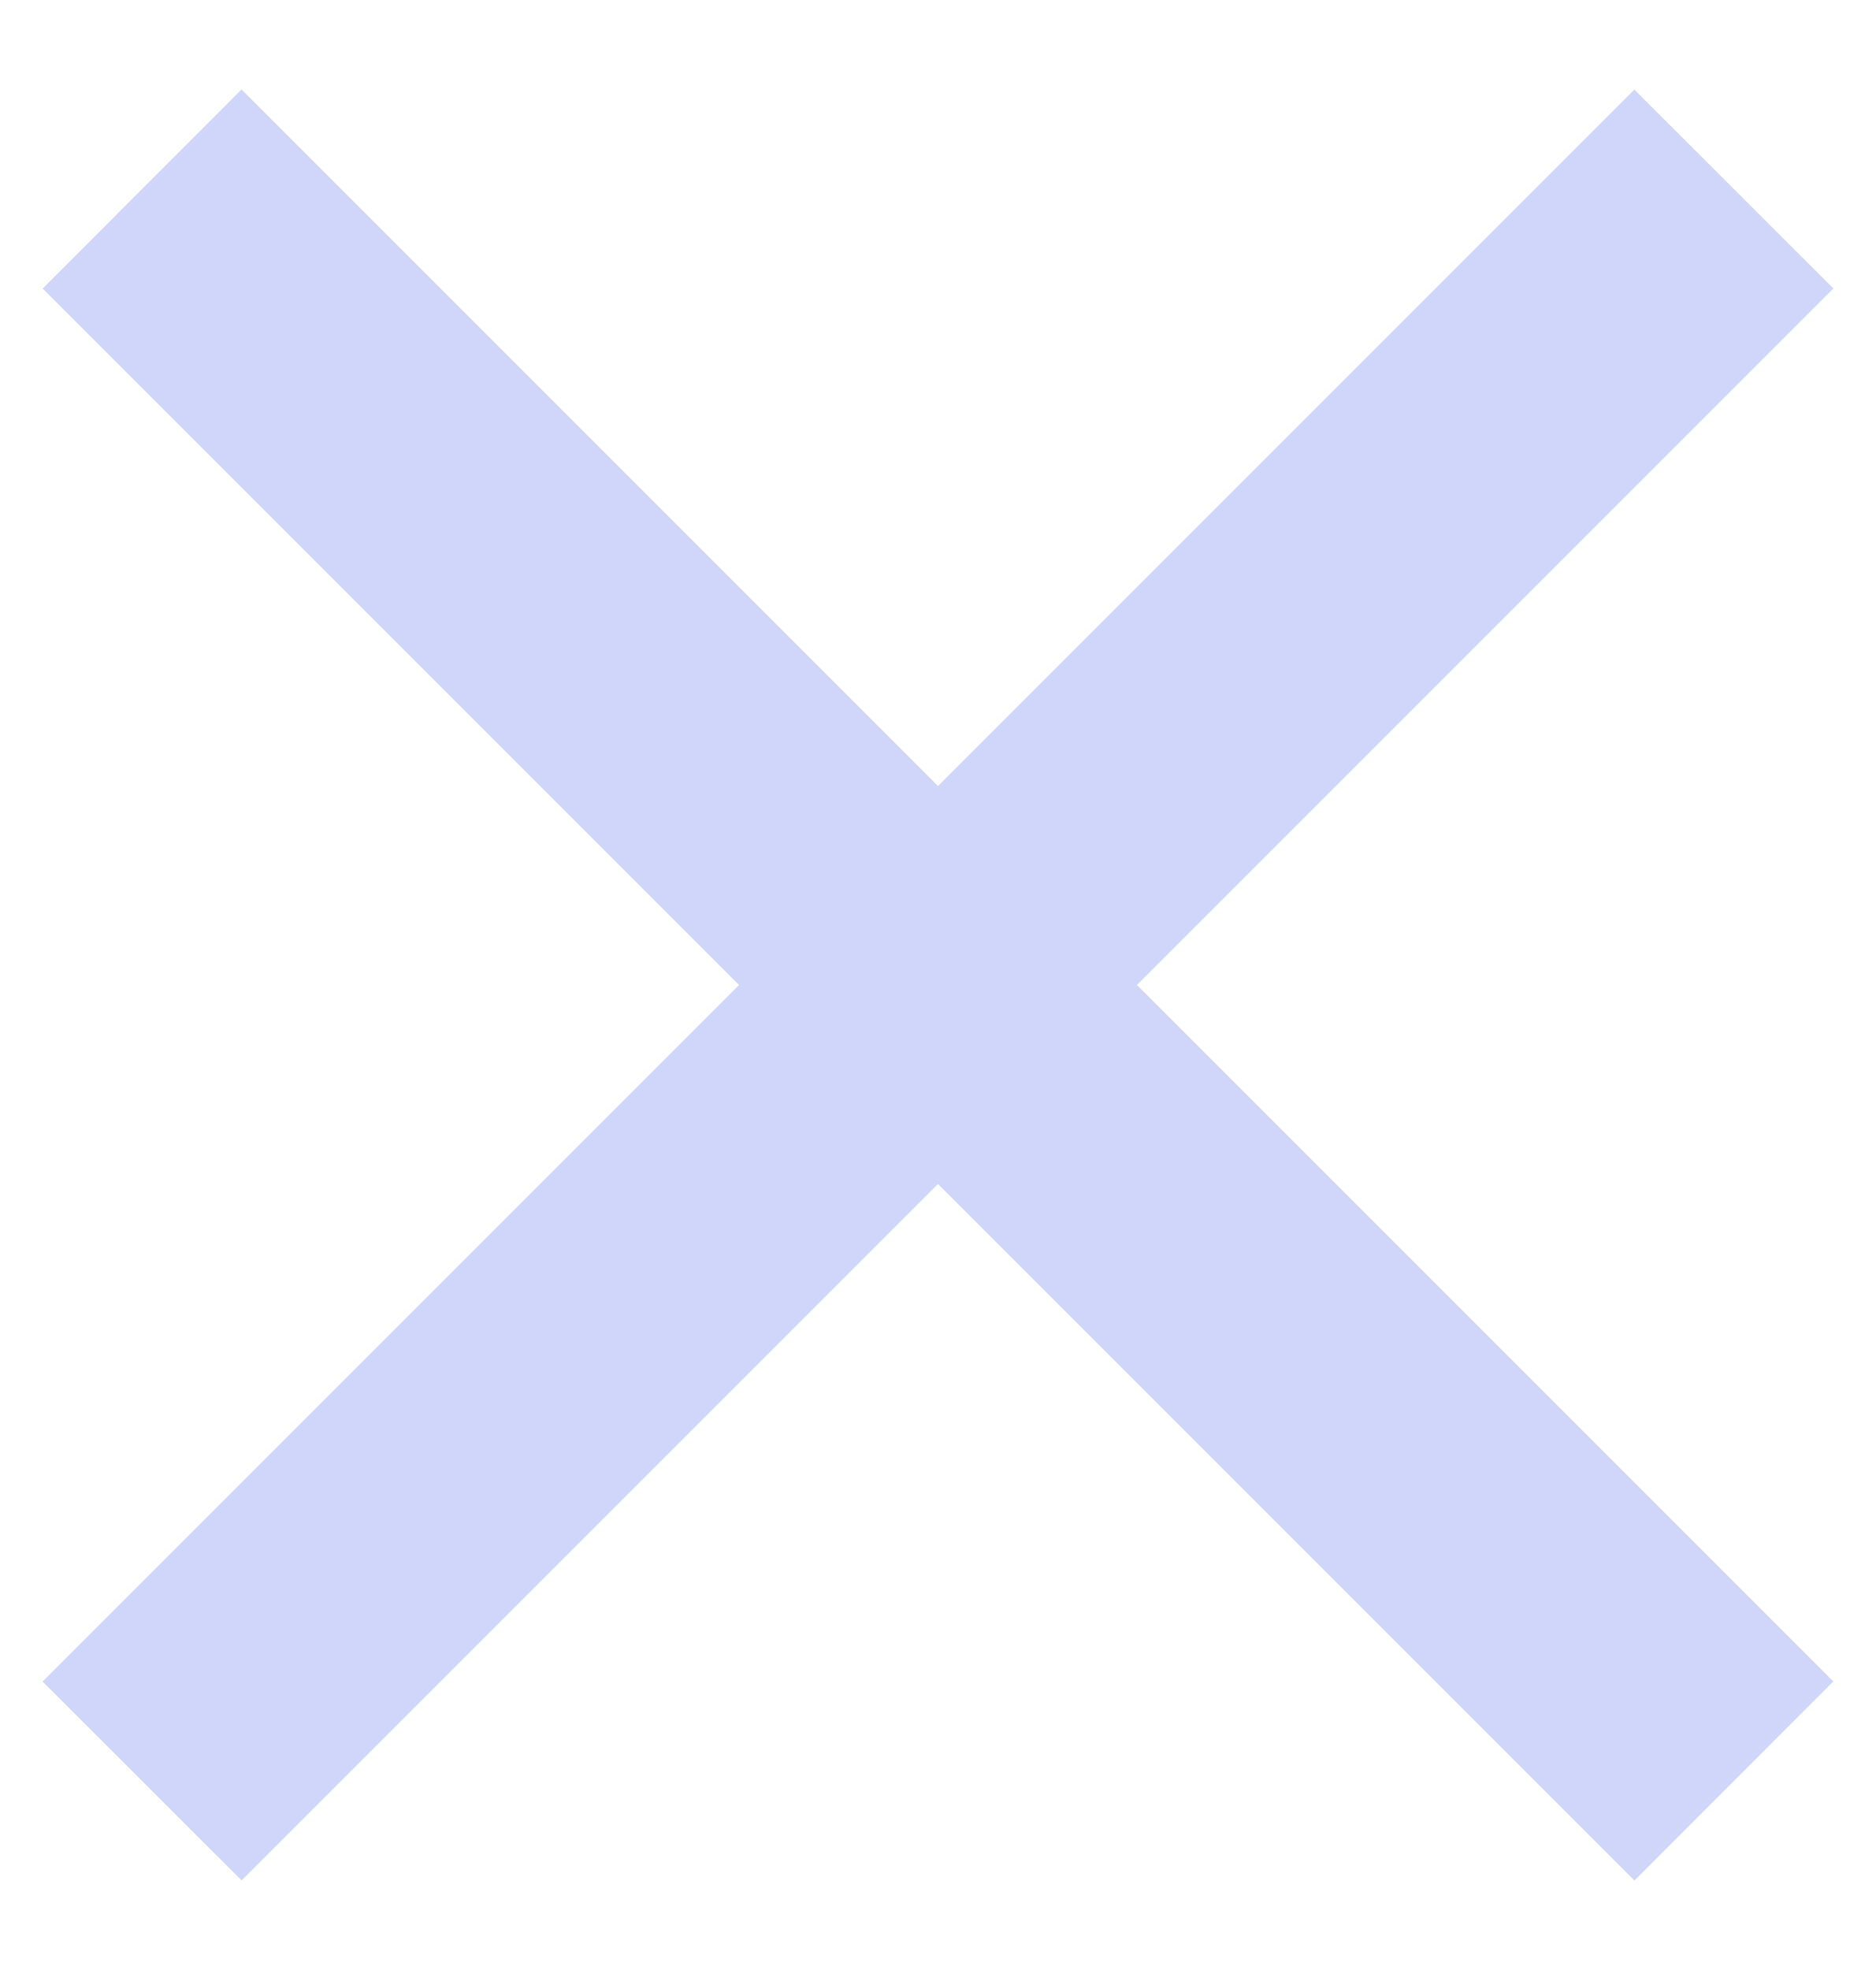
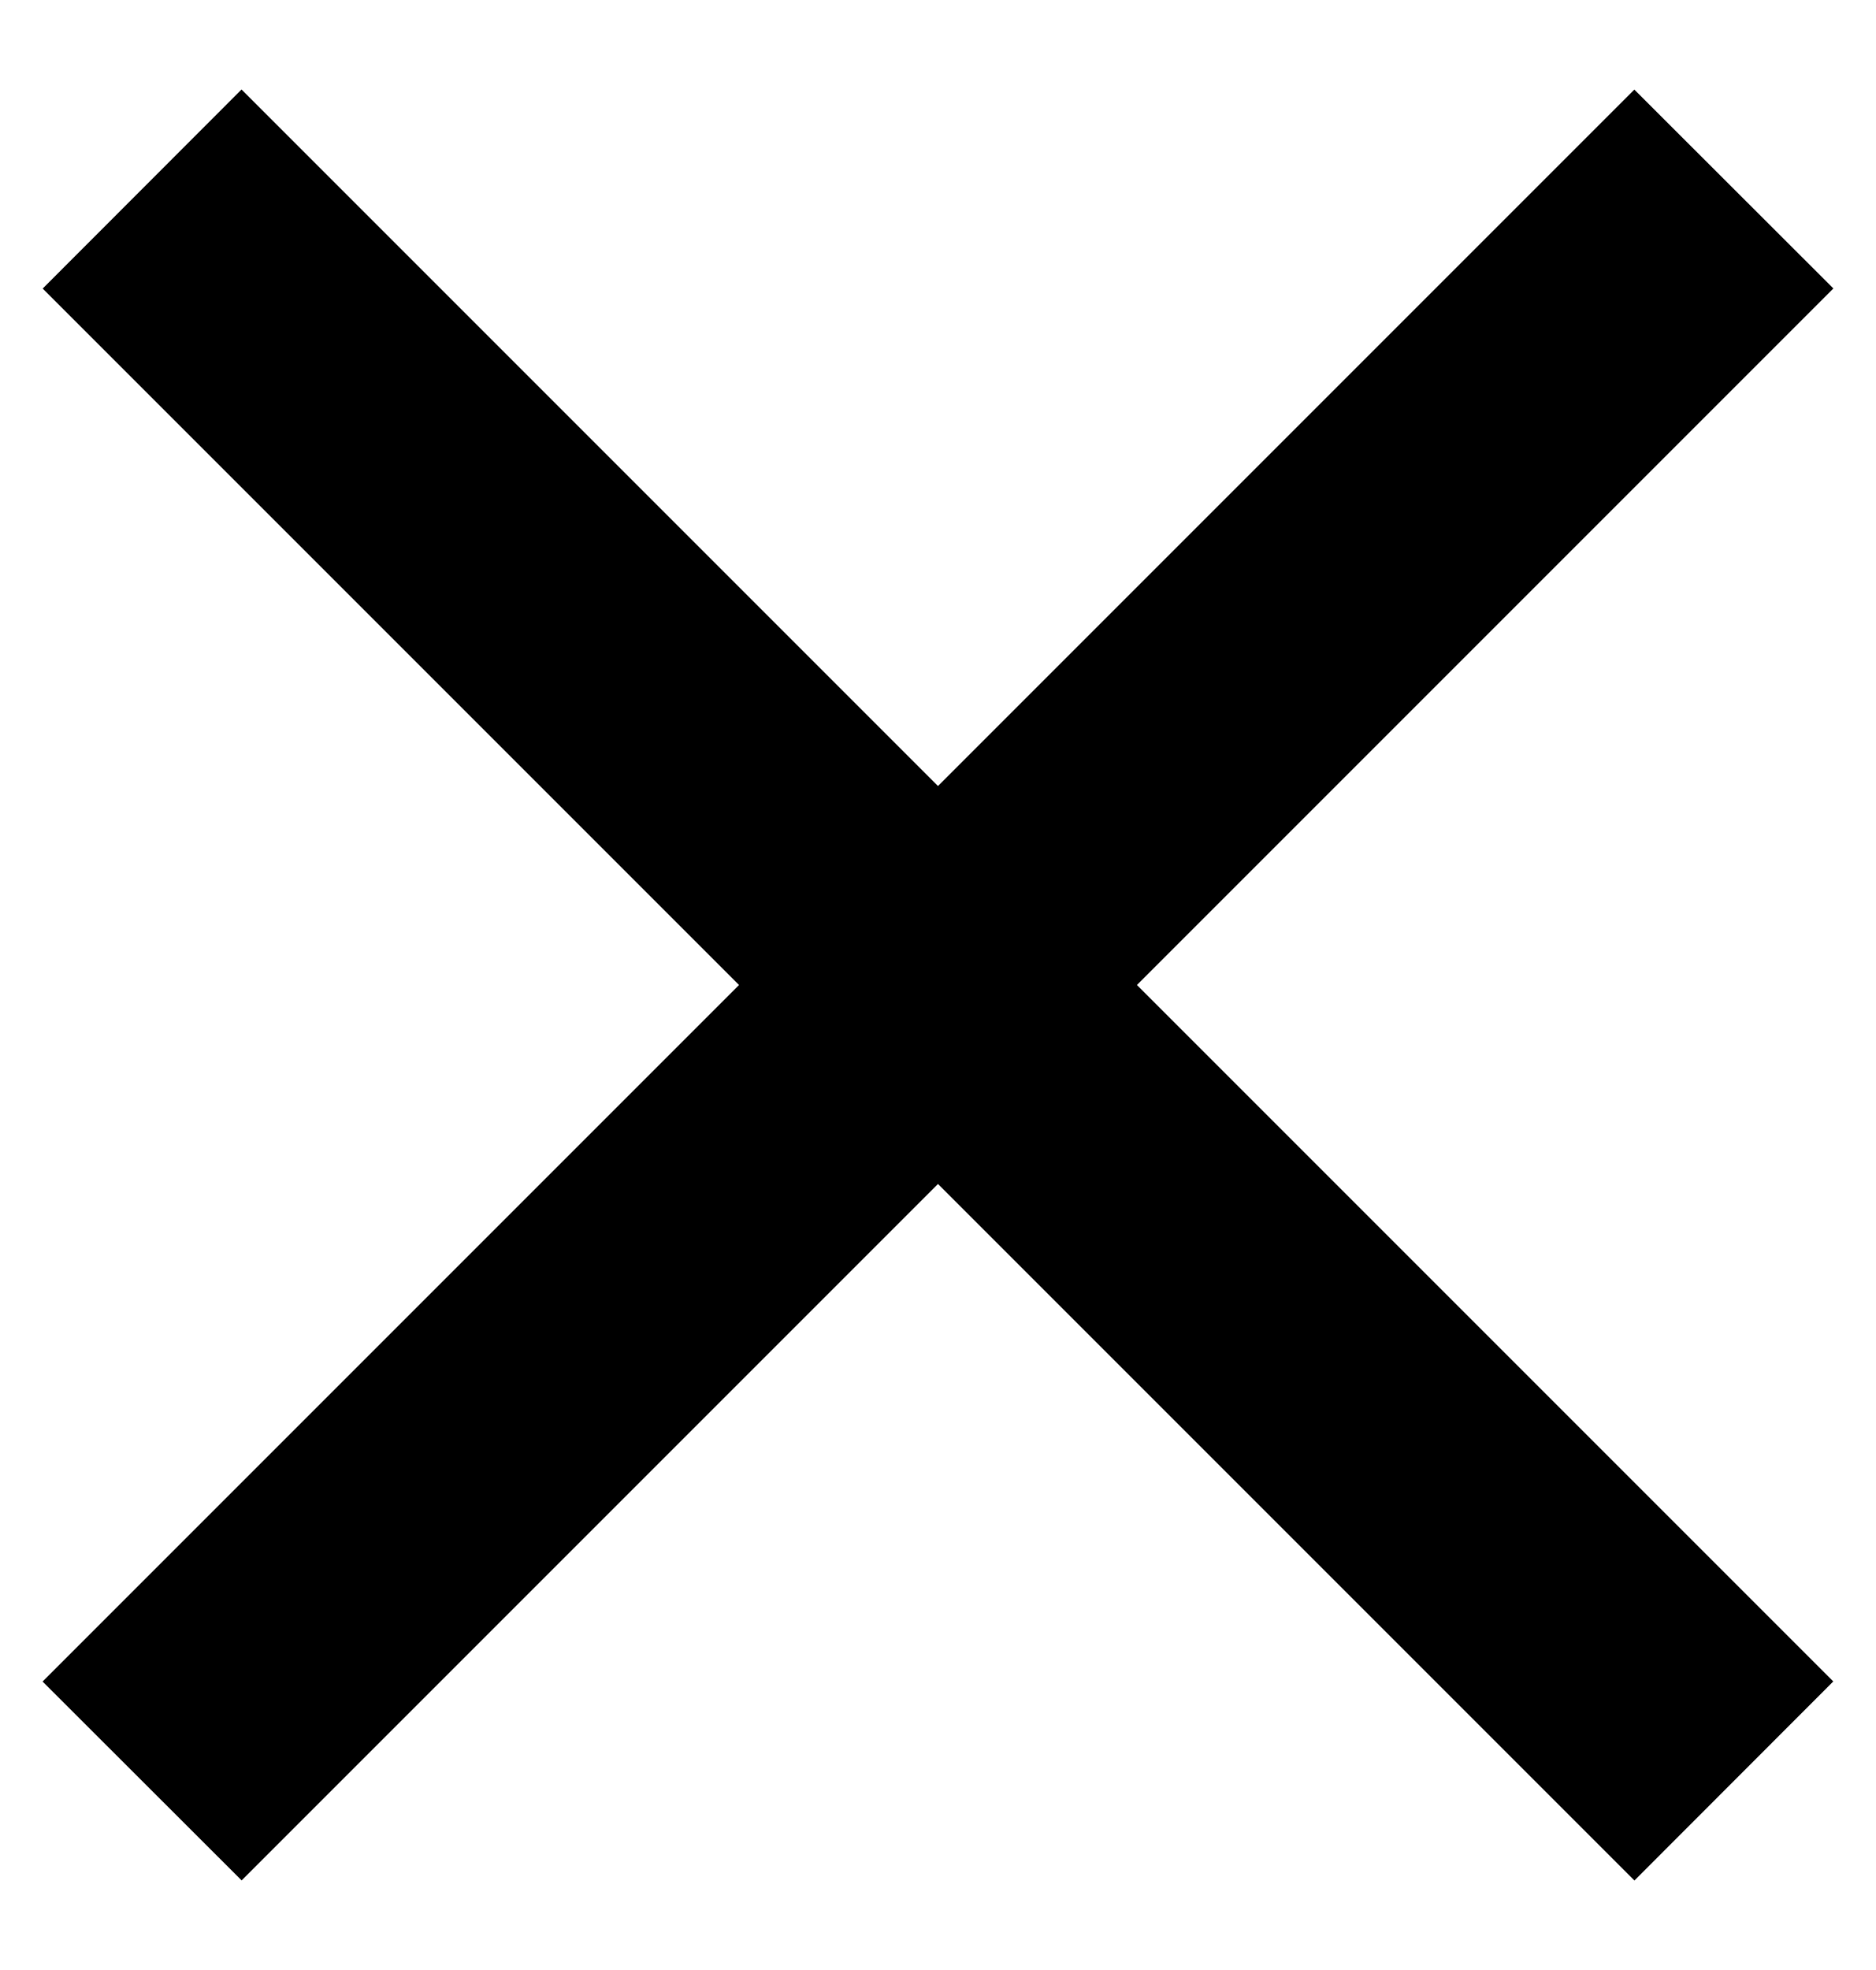
<svg xmlns="http://www.w3.org/2000/svg" width="20" height="21">
-   <g fill="#D0D6F9" fill-rule="evenodd">
+   <g fill="black" fill-rule="evenodd">
    <path d="M2.575.954l16.97 16.97-2.12 2.122L.455 3.076z" />
    <path d="M.454 17.925L17.424.955l2.122 2.12-16.97 16.97z" />
  </g>
</svg>
